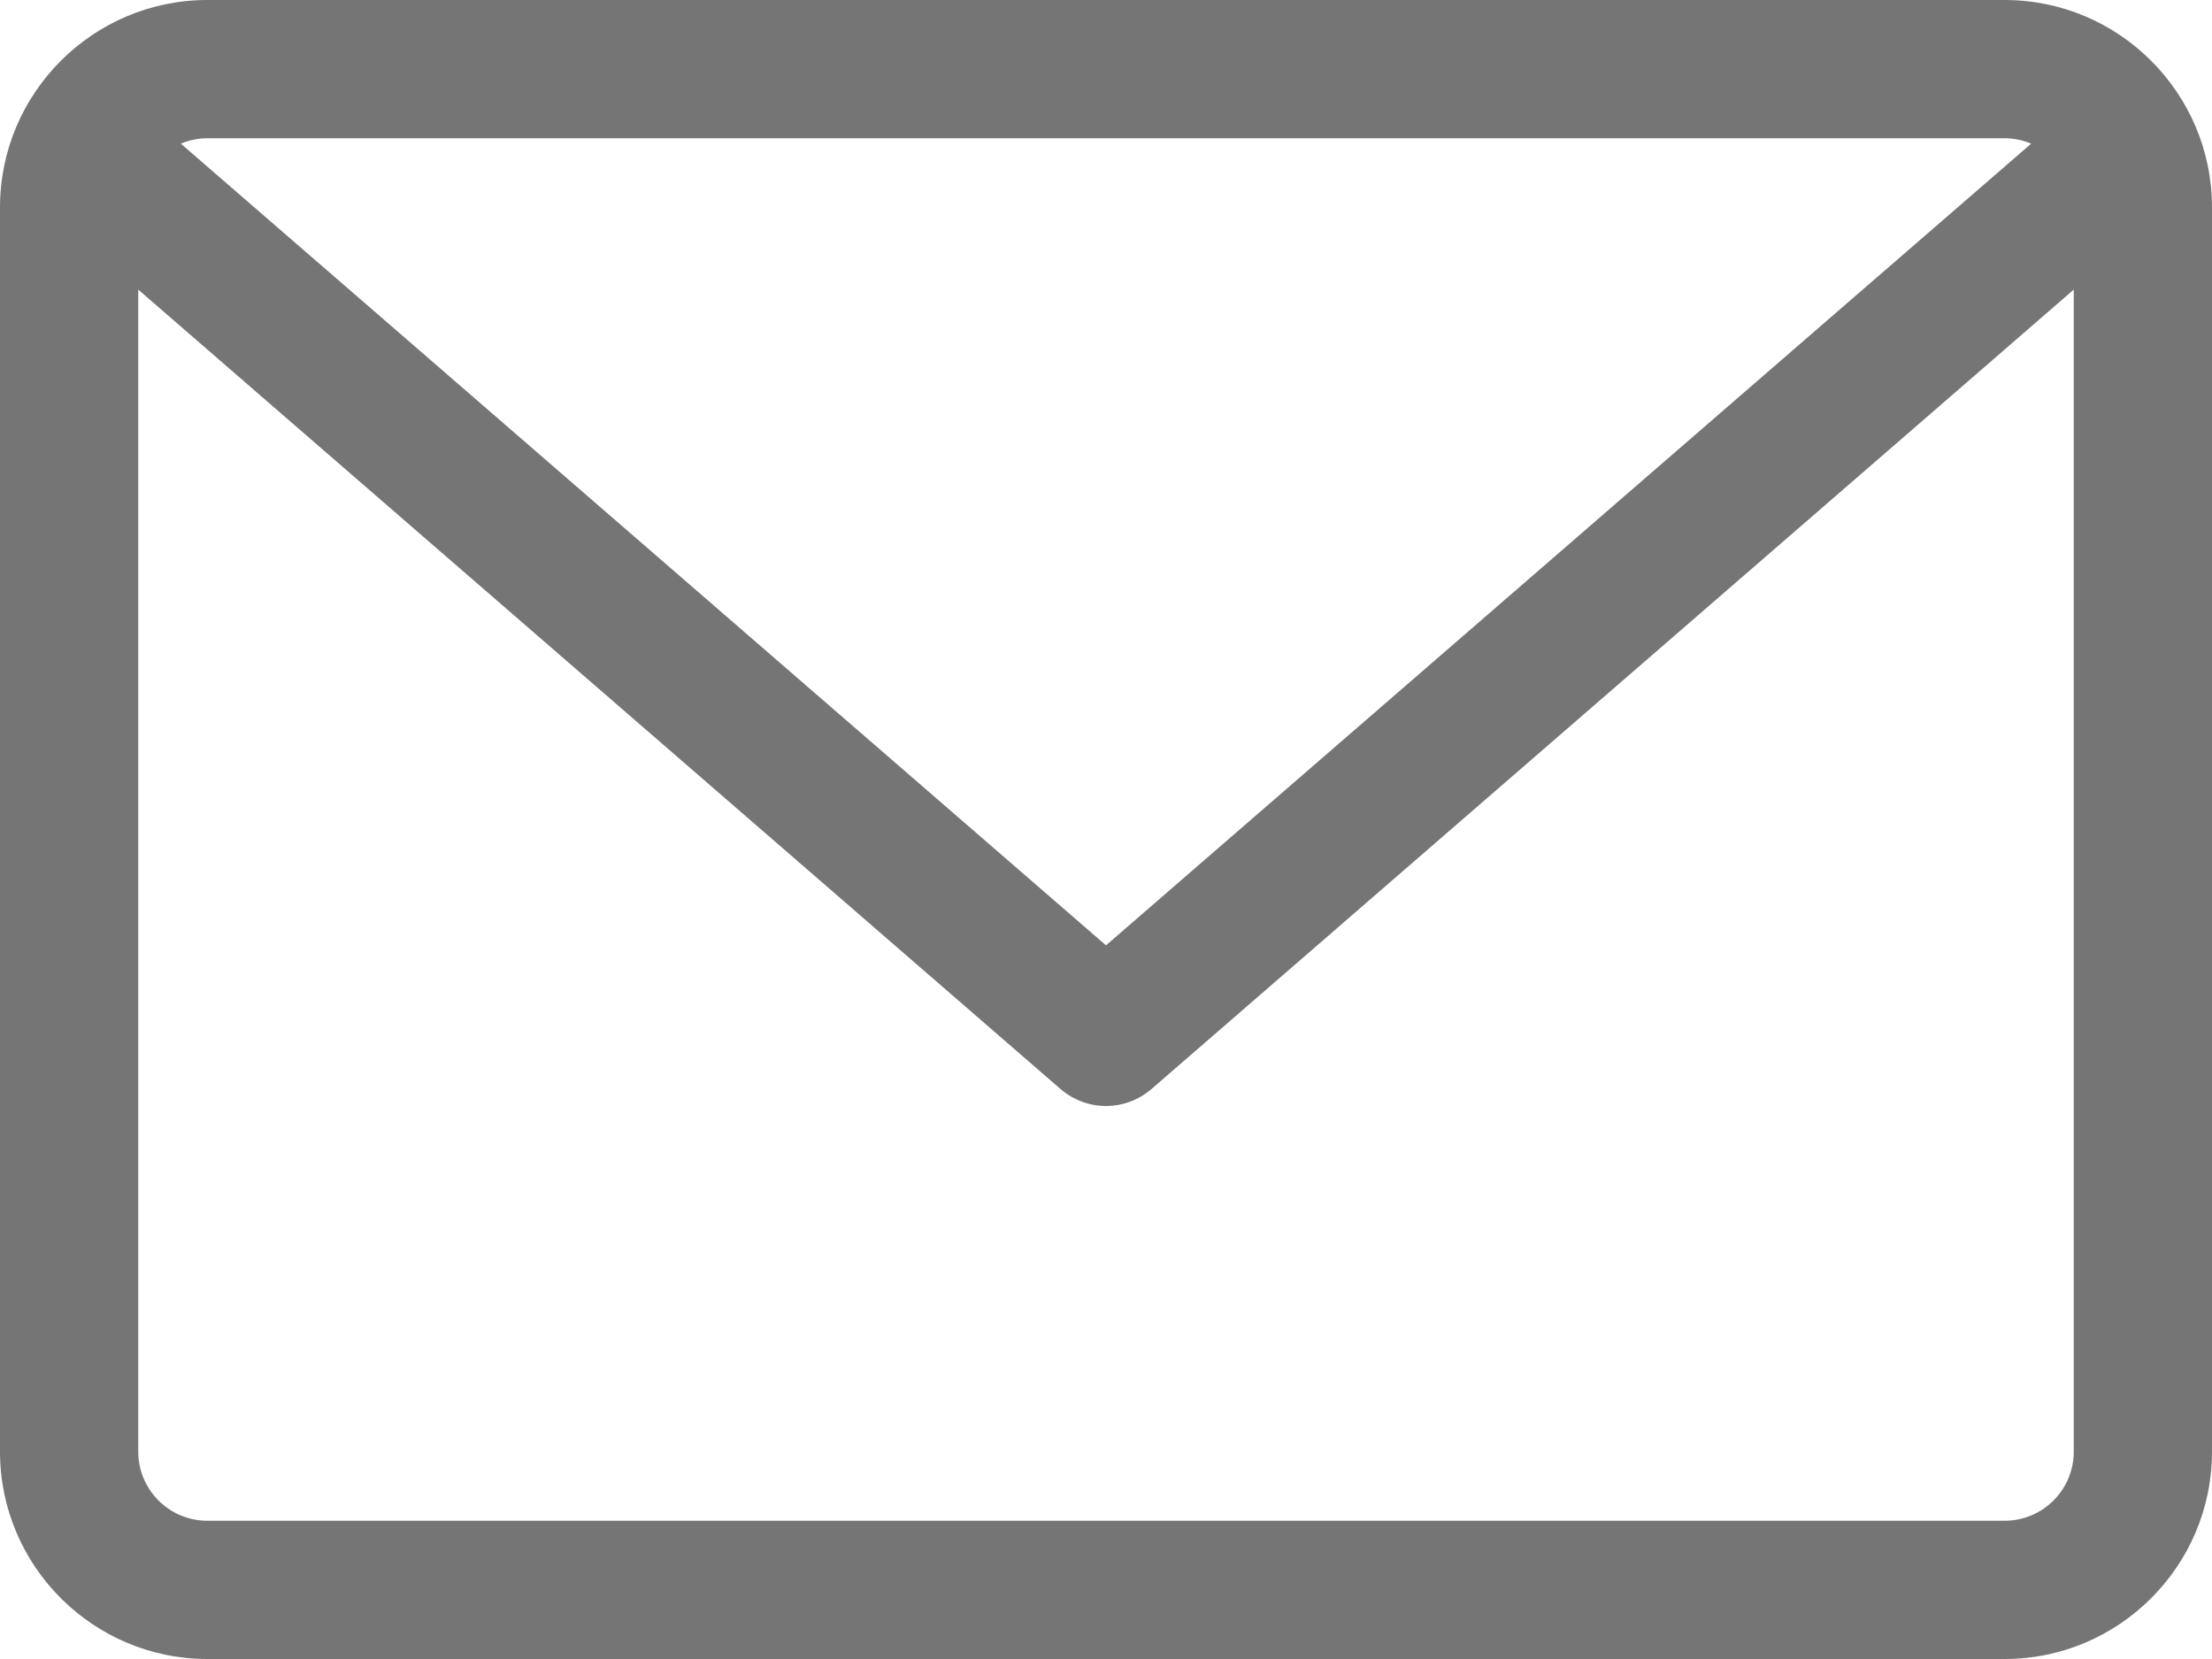
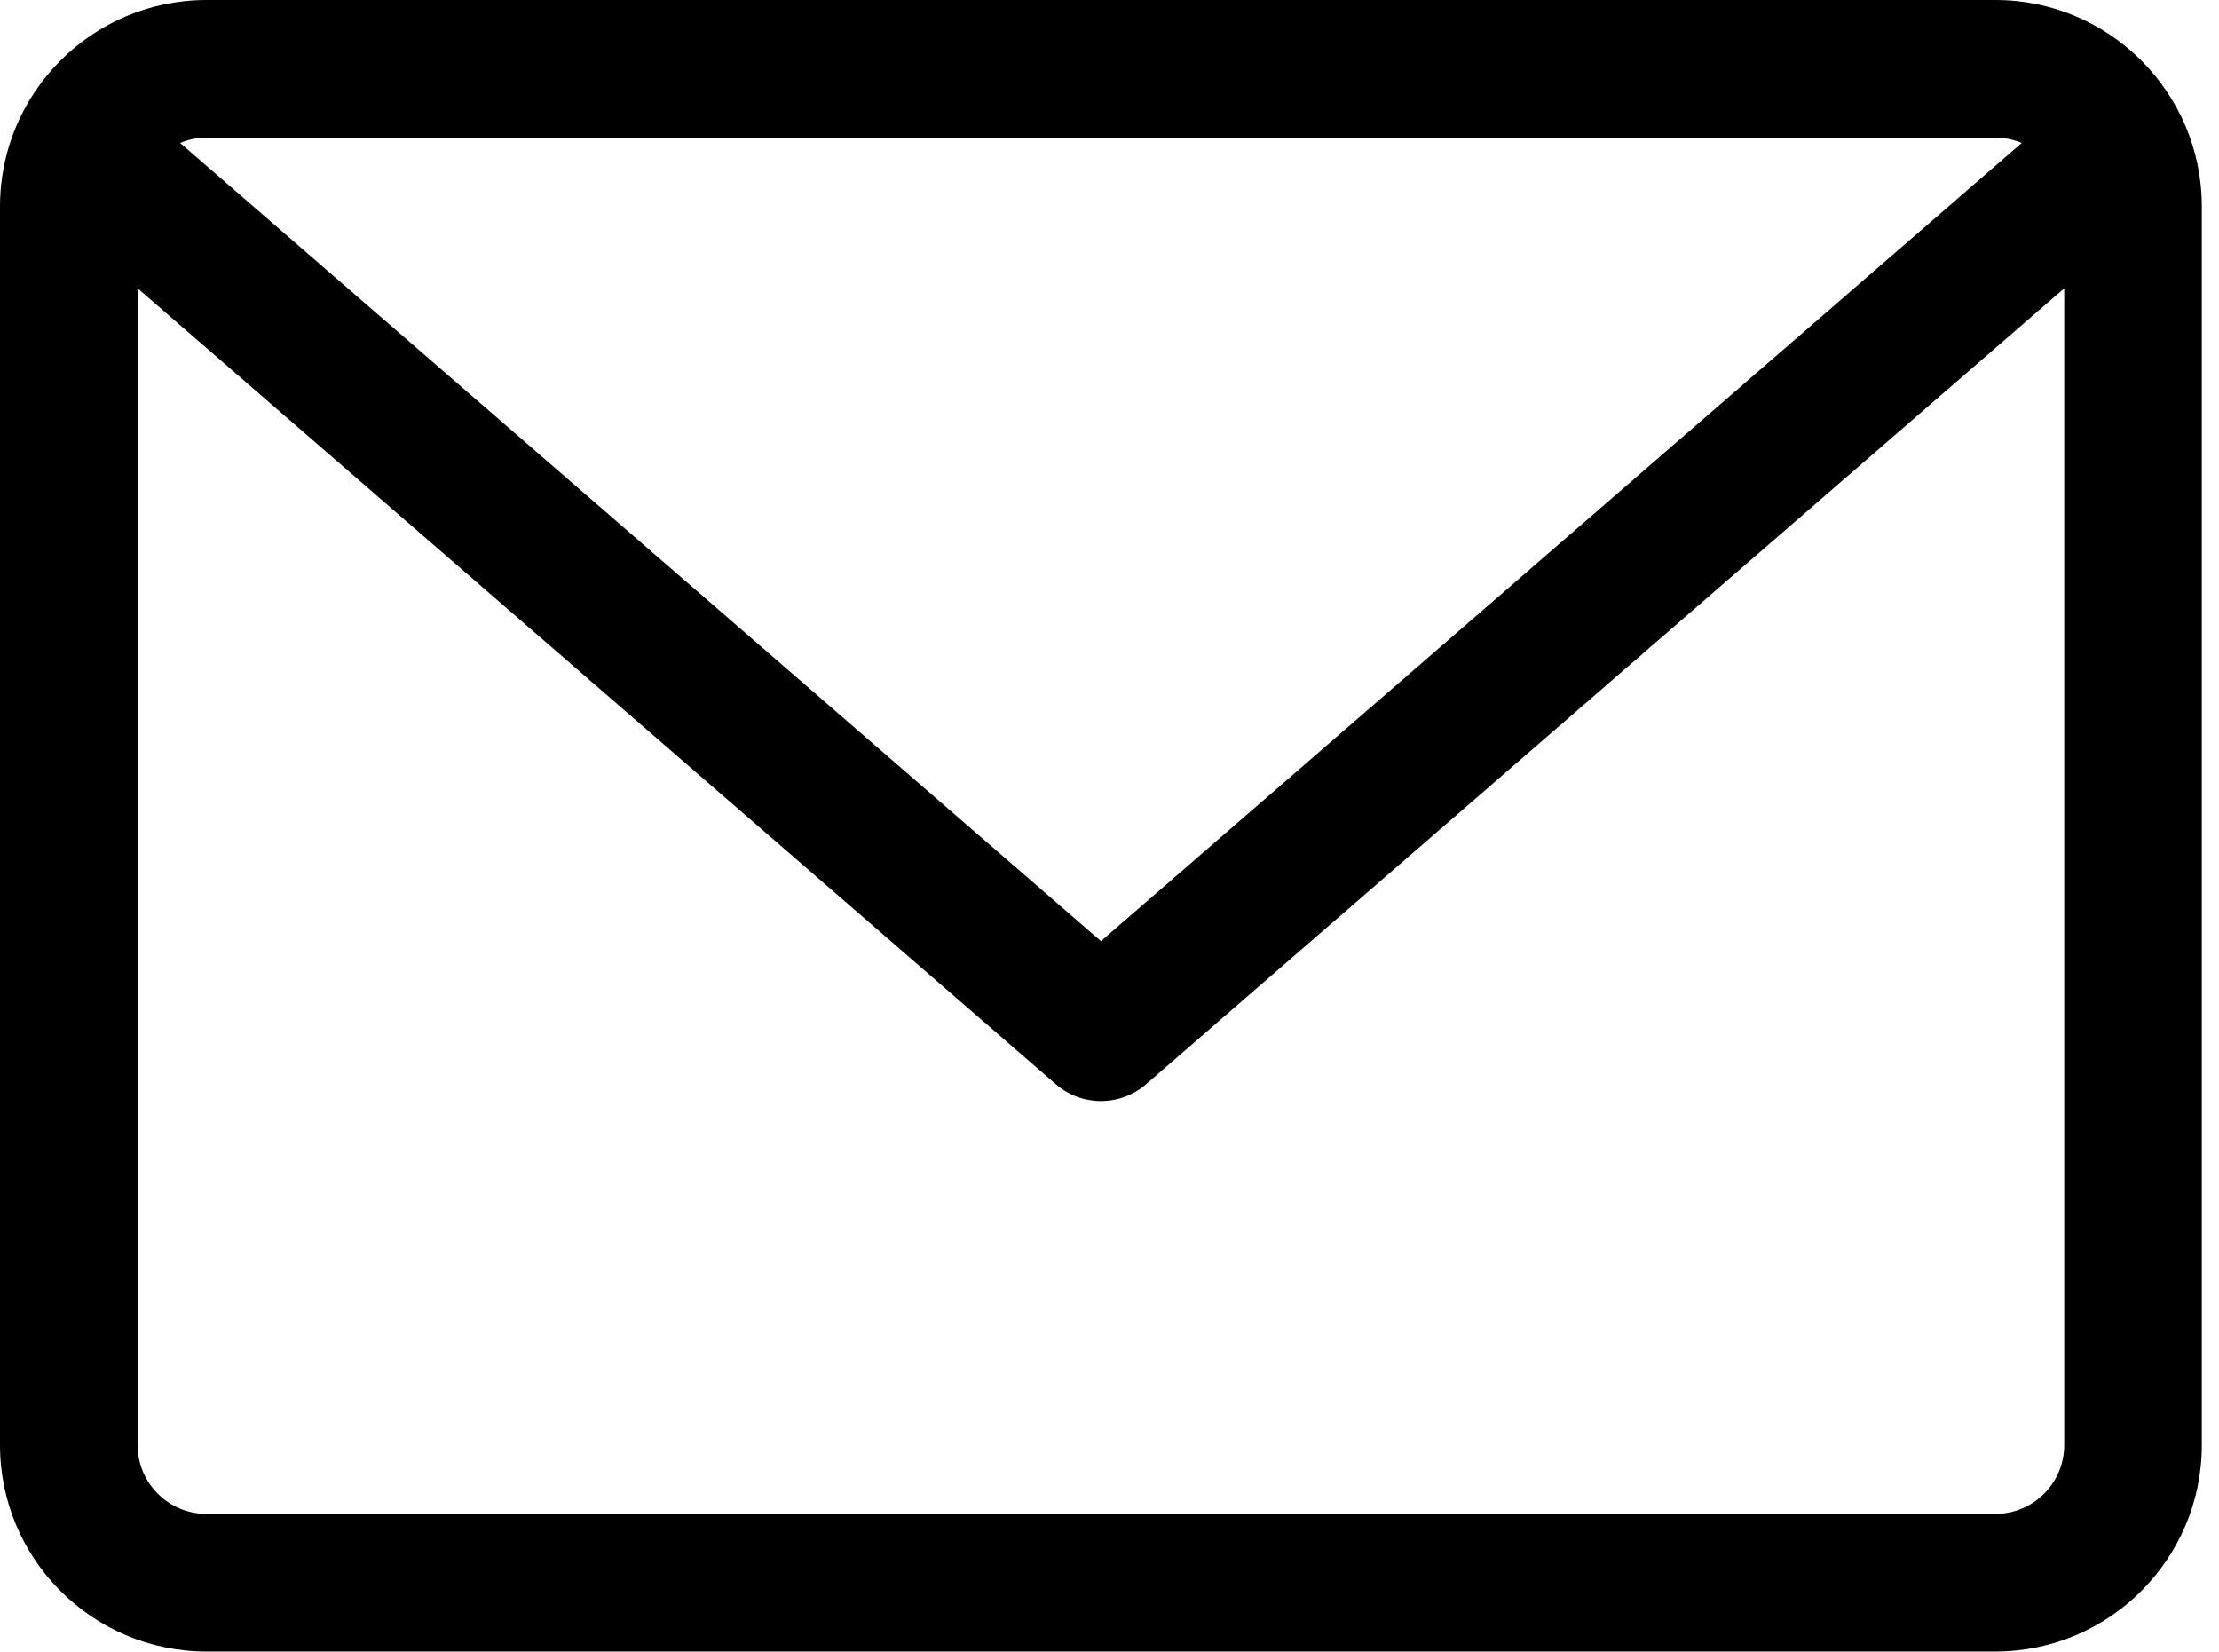
- <svg xmlns="http://www.w3.org/2000/svg" width="16" height="12" viewBox="0 0 16 12">
-   <path d="M14.5 0H1.5C0.673 0 0 0.673 0 1.5V10.5C0 11.327 0.673 12 1.5 12H14.5C15.327 12 16 11.327 16 10.5V1.5C16 0.673 15.327 0 14.5 0ZM14.5 1C14.568 1 14.633 1.014 14.692 1.039L8 6.838L1.308 1.039C1.367 1.014 1.432 1 1.5 1H14.5ZM14.5 11H1.5C1.224 11 1 10.776 1 10.5V2.095L7.672 7.878C7.767 7.959 7.883 8 8 8C8.117 8 8.233 7.959 8.328 7.878L15 2.095V10.5C15 10.776 14.776 11 14.5 11Z" fill="#757575" />
+ <svg xmlns="http://www.w3.org/2000/svg" version="1.1" width="43" height="32" viewBox="0 0 43 32">
+   <path d="M38.667 0h-34.667c-2.206 0-4 1.794-4 4v24c0 2.206 1.794 4 4 4h34.667c2.206 0 4-1.794 4-4v-24c0-2.206-1.794-4-4-4zM38.667 2.667c0.181 0 0.353 0.038 0.511 0.103l-17.844 15.466-17.844-15.466c0.158-0.066 0.33-0.103 0.511-0.103h34.667zM38.667 29.333h-34.667c-0.736 0-1.333-0.598-1.333-1.333v-22.413l17.793 15.421c0.251 0.217 0.563 0.326 0.874 0.326s0.622-0.108 0.874-0.326l17.793-15.421v22.413c0 0.736-0.598 1.333-1.333 1.333z" />
</svg>
